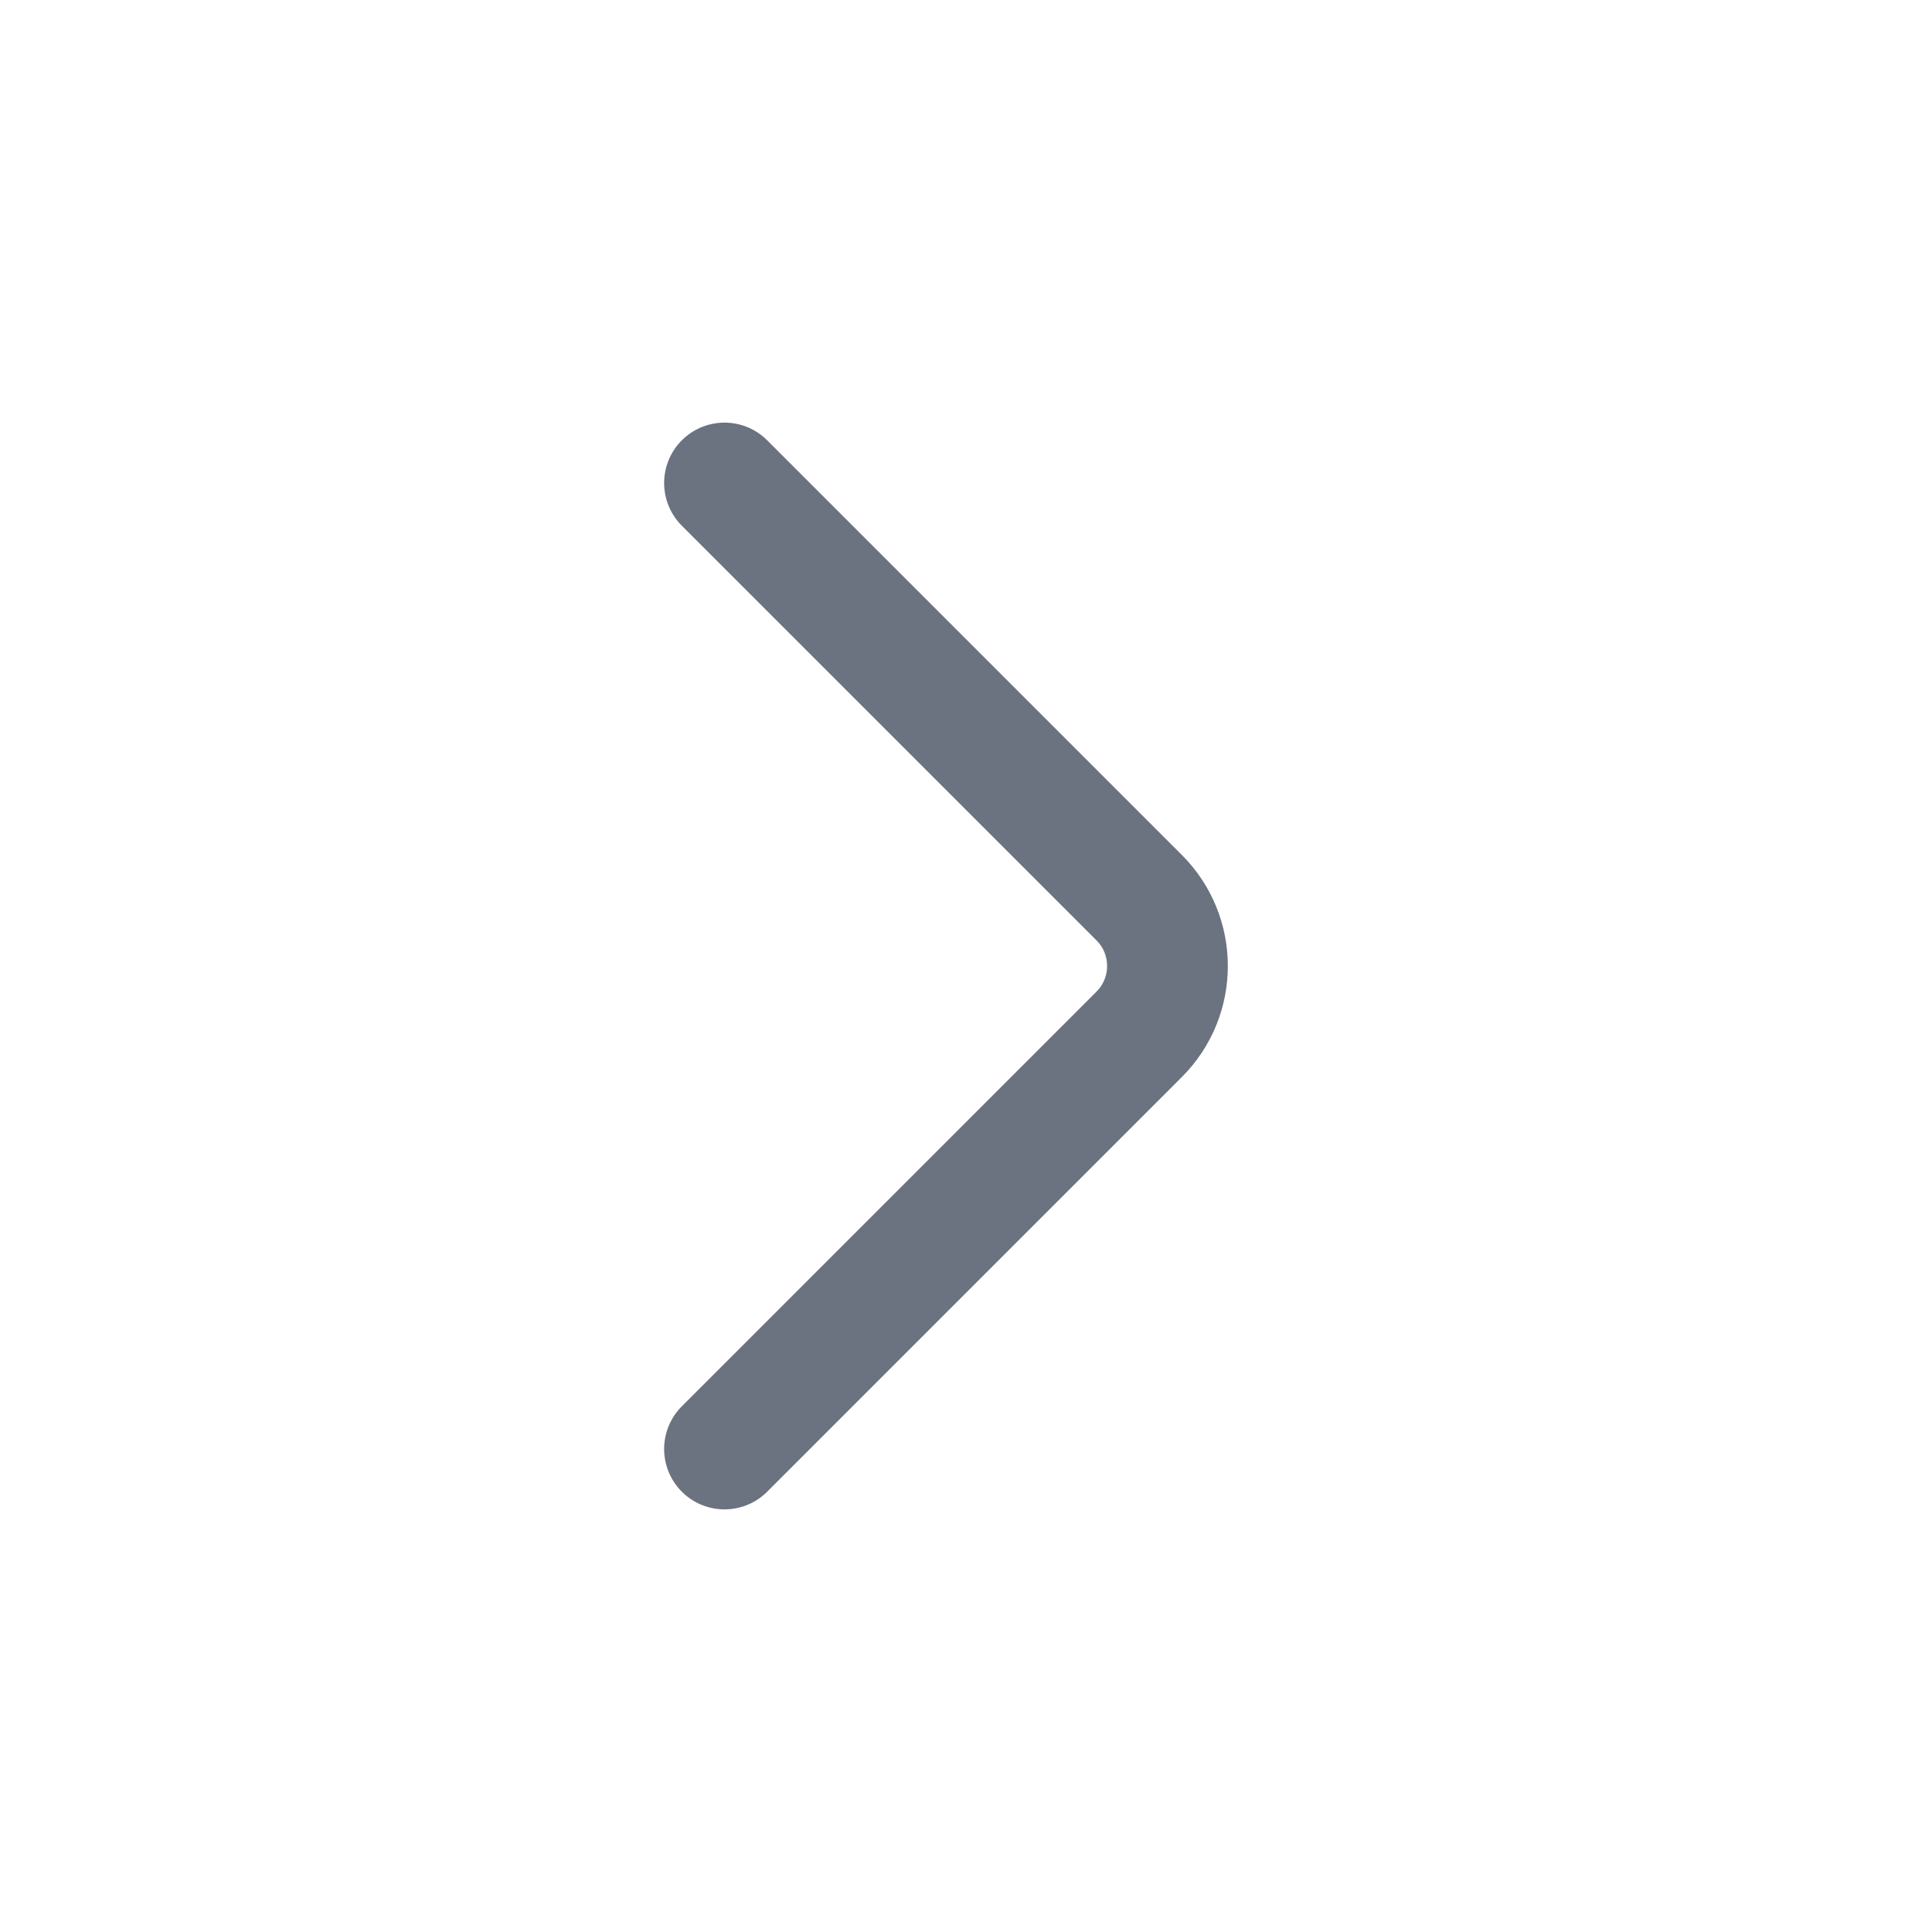
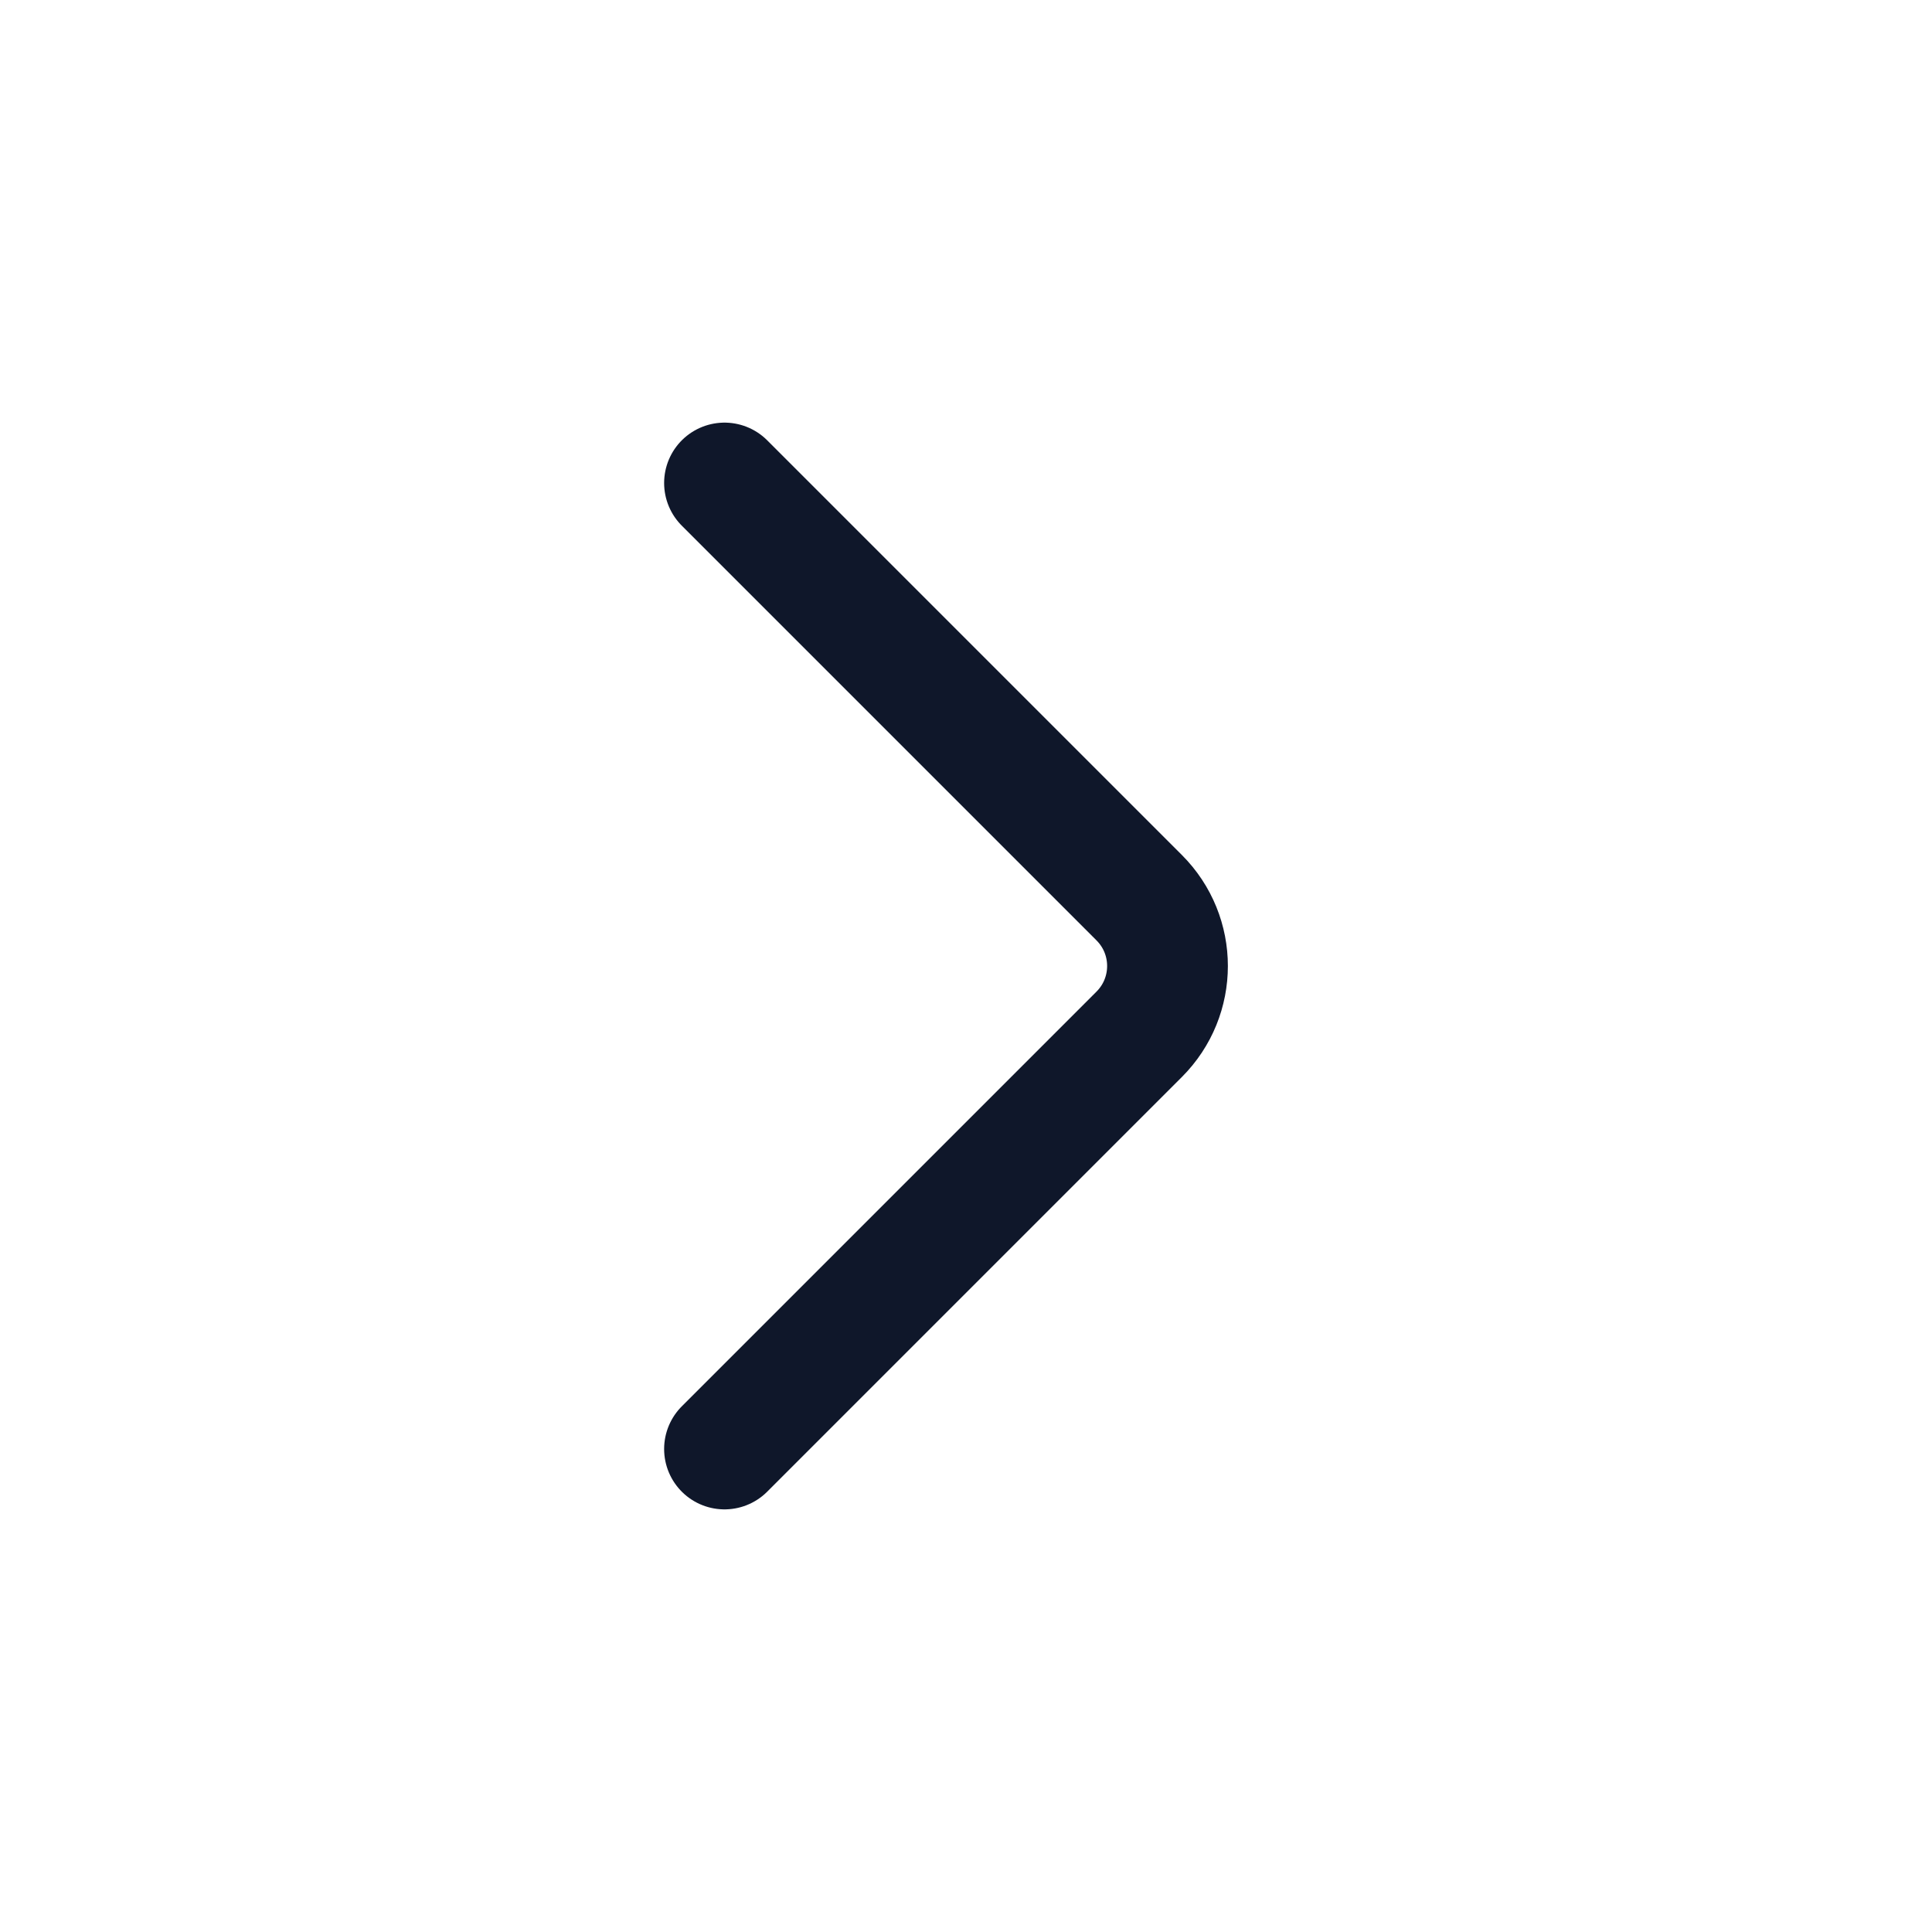
- <svg xmlns="http://www.w3.org/2000/svg" width="20" height="20" viewBox="0 0 20 20" fill="none">
-   <path d="M7.5 15L11.793 10.707C12.183 10.317 12.183 9.683 11.793 9.293L7.5 5" stroke="#6b7280" stroke-width="1.25" stroke-linecap="round" />
+ <svg xmlns="http://www.w3.org/2000/svg" width="16" height="16" viewBox="0 0 16 16" fill="none">
+   <path d="M6 12L9.434 8.566C9.747 8.253 9.747 7.747 9.434 7.434L6 4" stroke="#0F172A" stroke-width="1" stroke-linecap="round" />
</svg>
